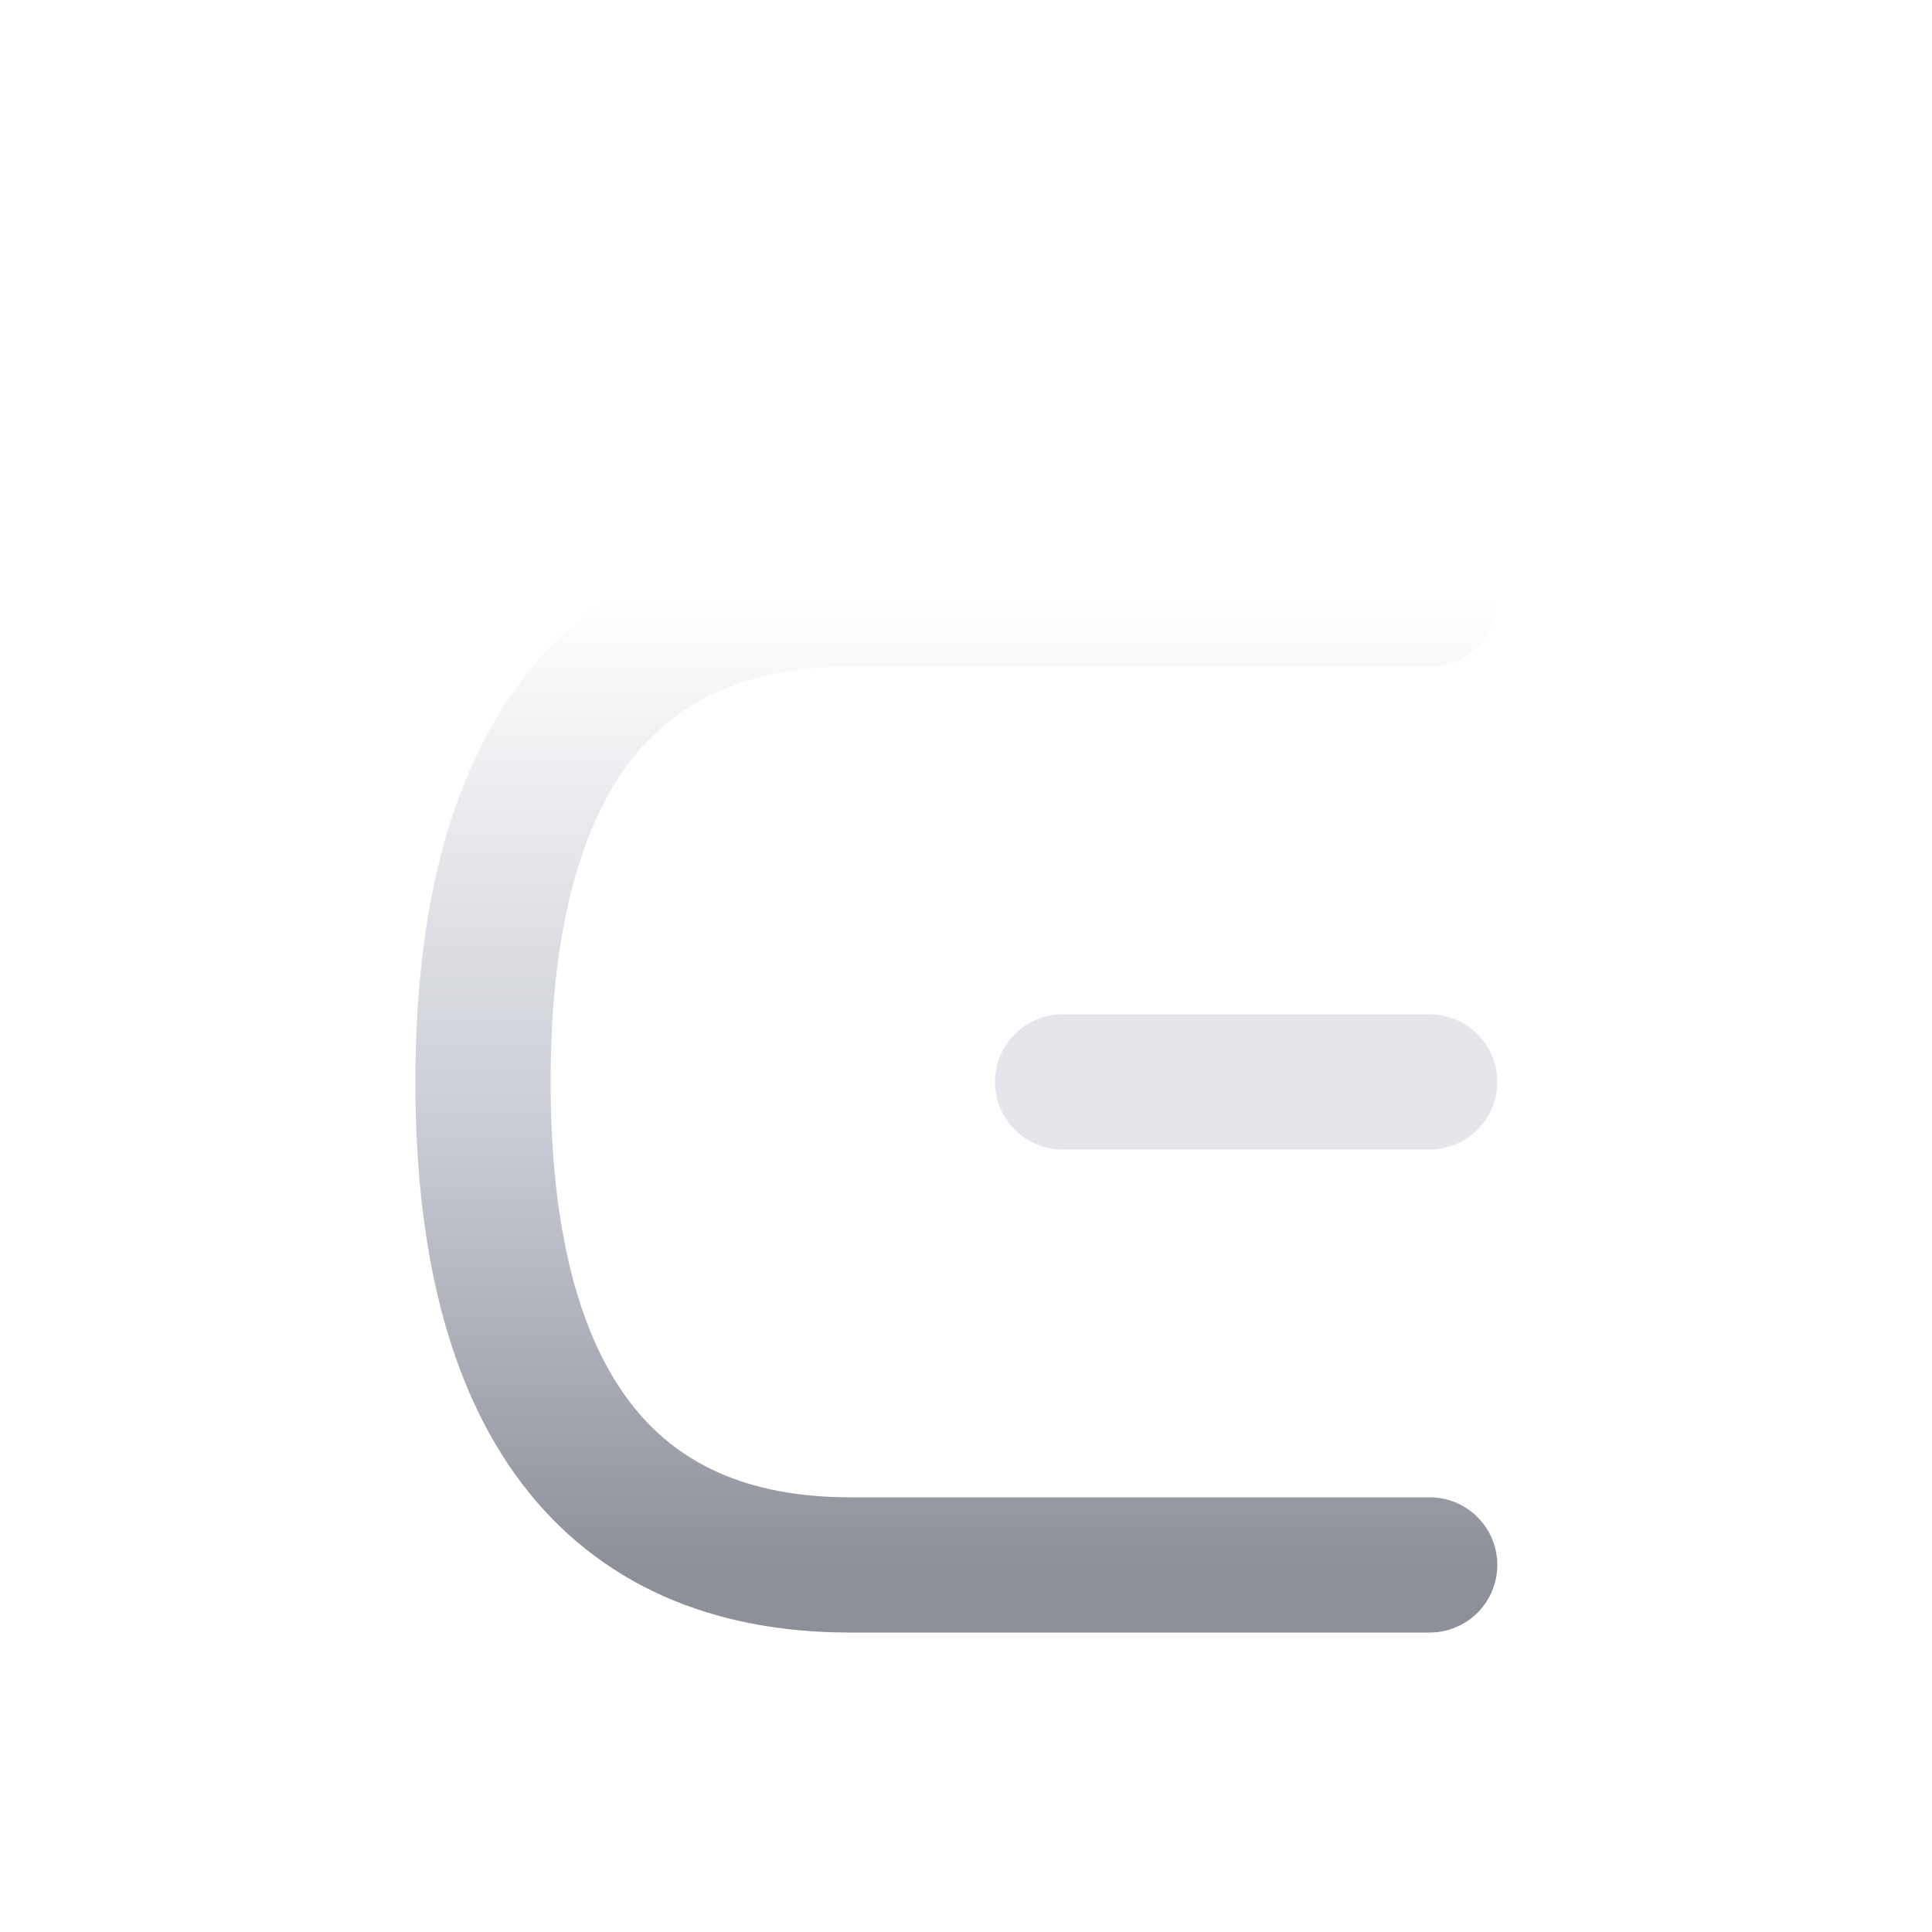
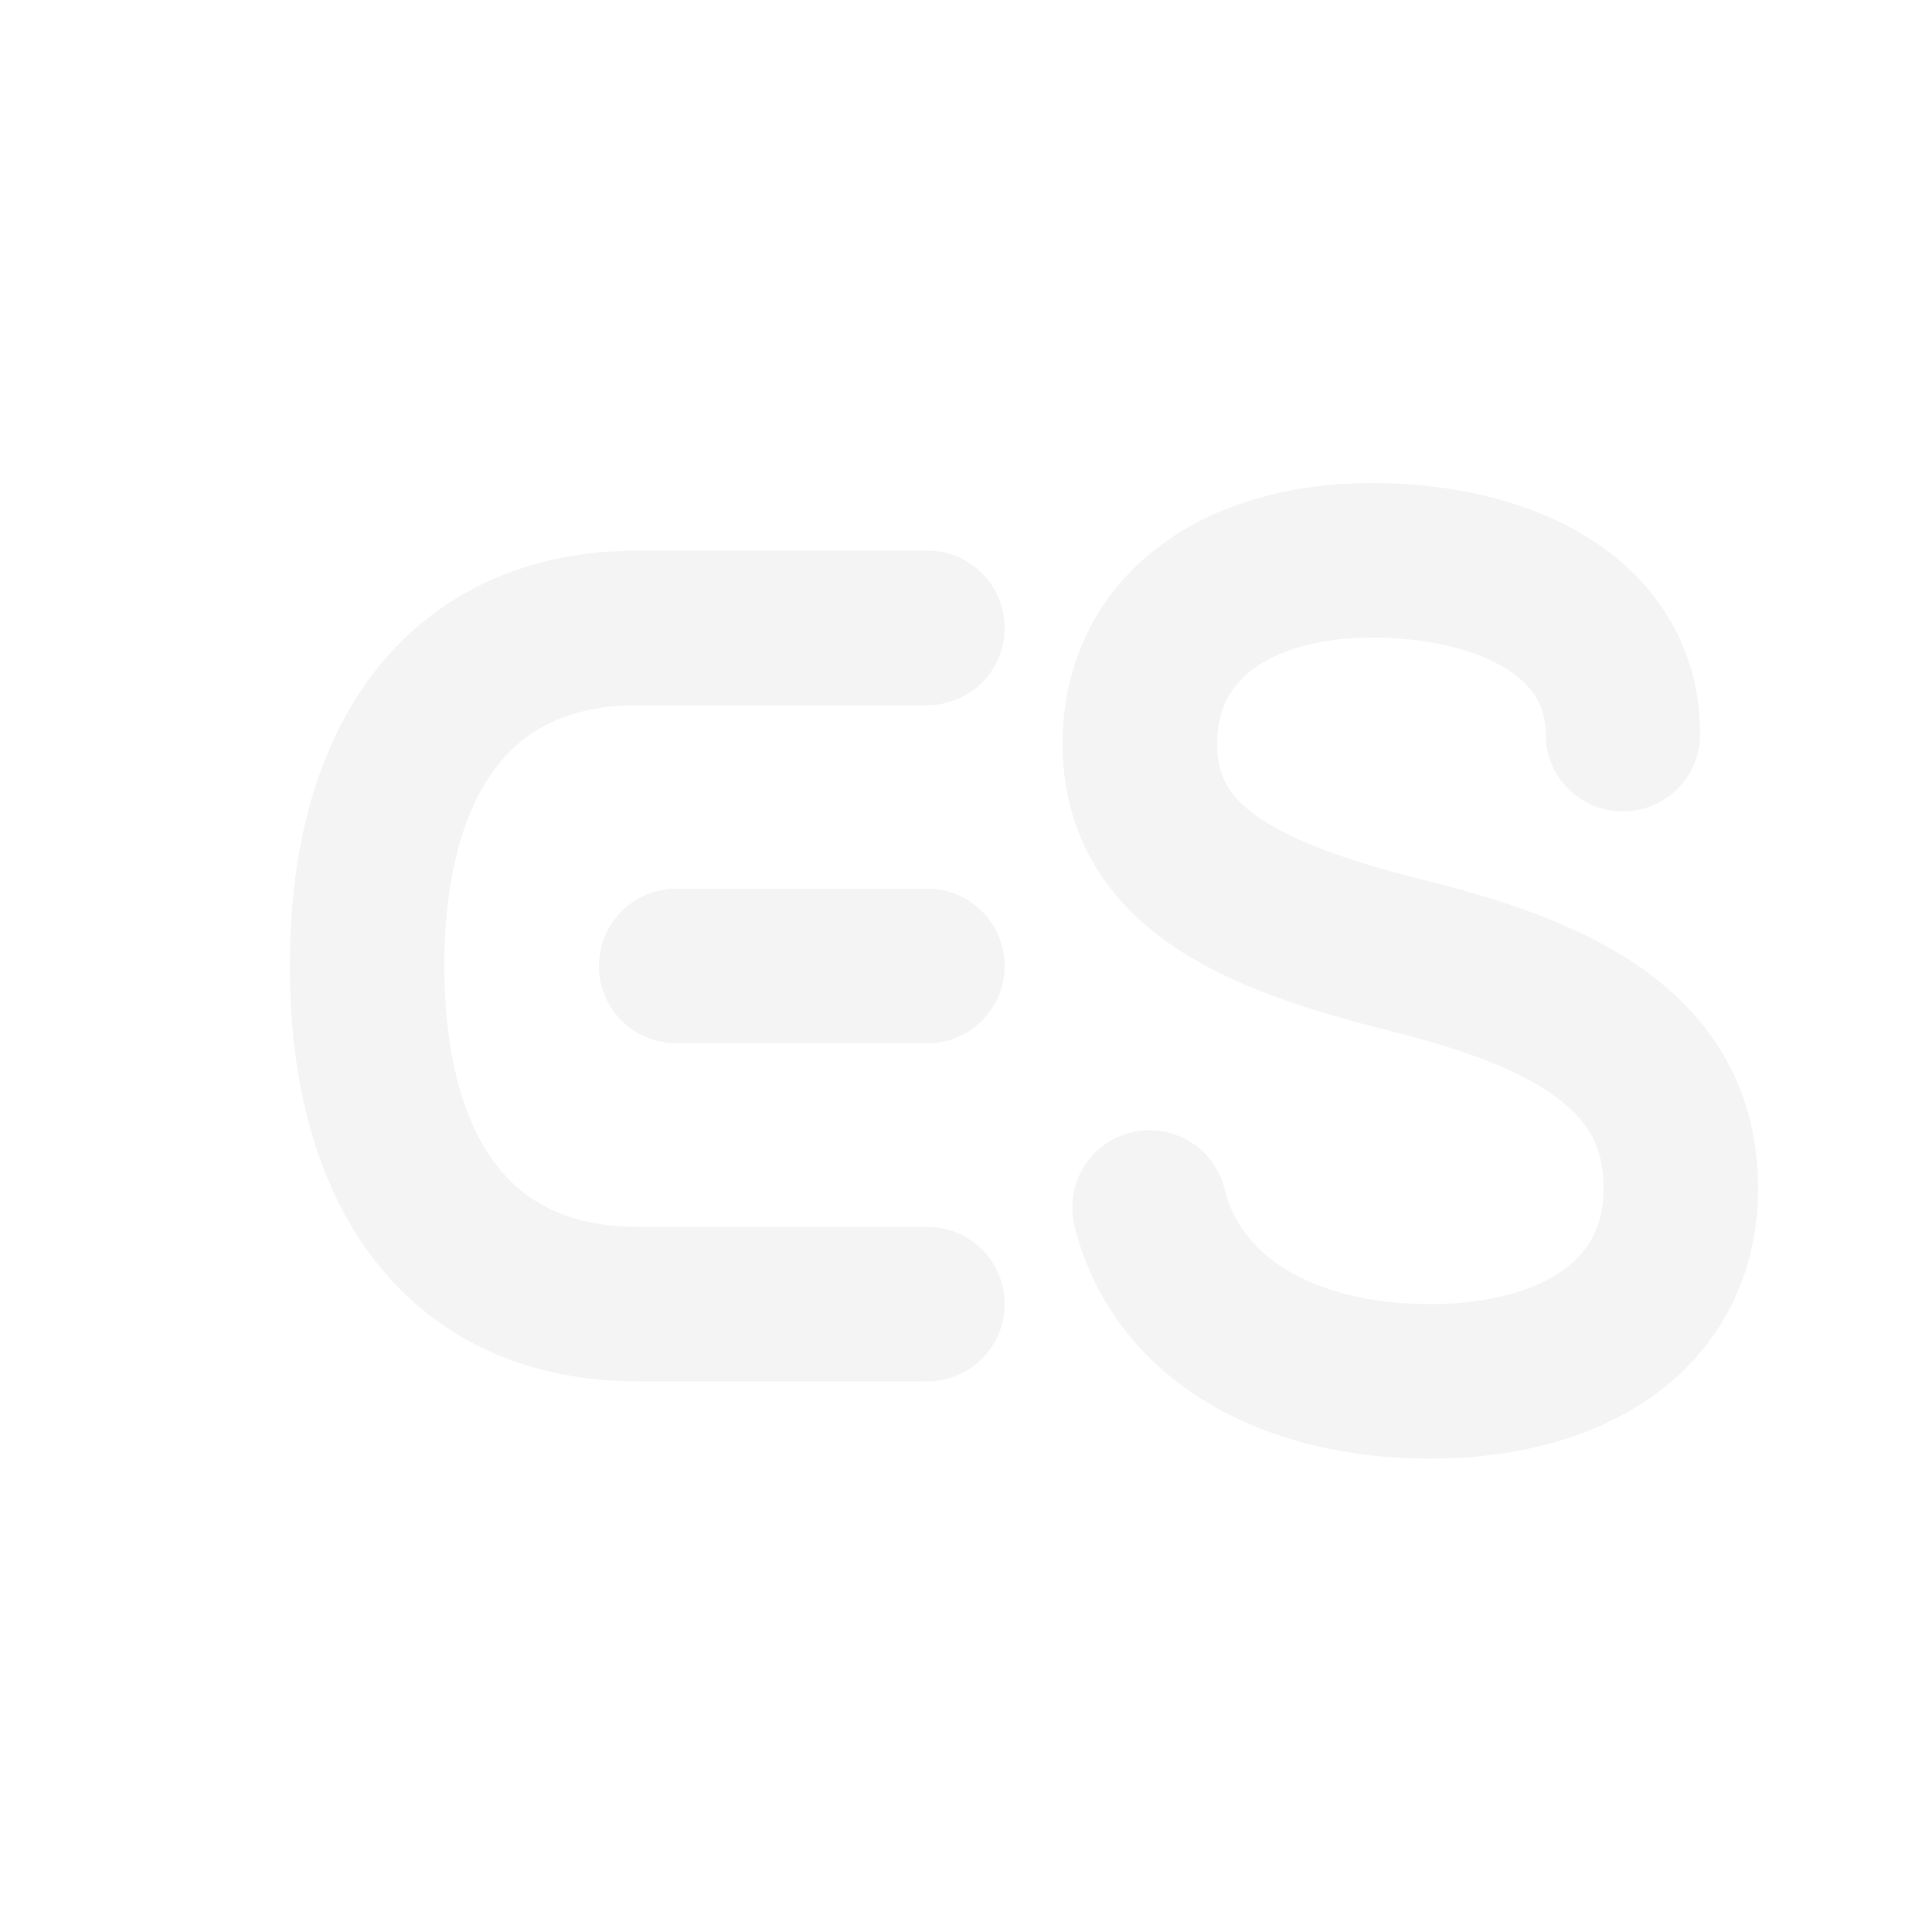
<svg xmlns="http://www.w3.org/2000/svg" width="200" height="200" viewBox="0 0 200 200" fill="none" role="img" aria-label="Gleric Studio icon">
-   <defs>
-     <linearGradient id="chrome-iw" x1="0" y1="0" x2="0" y2="1">
-       <stop offset="0%" stop-color="#ffffff" />
-       <stop offset="55%" stop-color="#c9ccd4" />
-       <stop offset="100%" stop-color="#8d9098" />
-     </linearGradient>
-   </defs>
-   <path d="M148 62H88C63 62 50 79 50 112C50 145 63 162 88 162H148" stroke="url(#chrome-iw)" stroke-width="14" stroke-linecap="round" stroke-linejoin="round" fill="none" />
-   <path d="M148 112H110" stroke="#e5e6eb" stroke-width="14" stroke-linecap="round" />
+   <g stroke="#f4f4f4" stroke-width="16" stroke-linecap="round" stroke-linejoin="round" fill="none">
+     <path d="M96 65H66C48 65 38 78 38 100C38 122 48 135 66 135H96" />
+     <path d="M96 100H70" />
+     <path d="M168 76C168 64 156 58 142 58C128 58 118 65 118 77C118 90 130 95 146 99C162 103 174 109 174 123C174 136 163 143 148 143C134 143 122 137 119 125" />
+   </g>
</svg>
